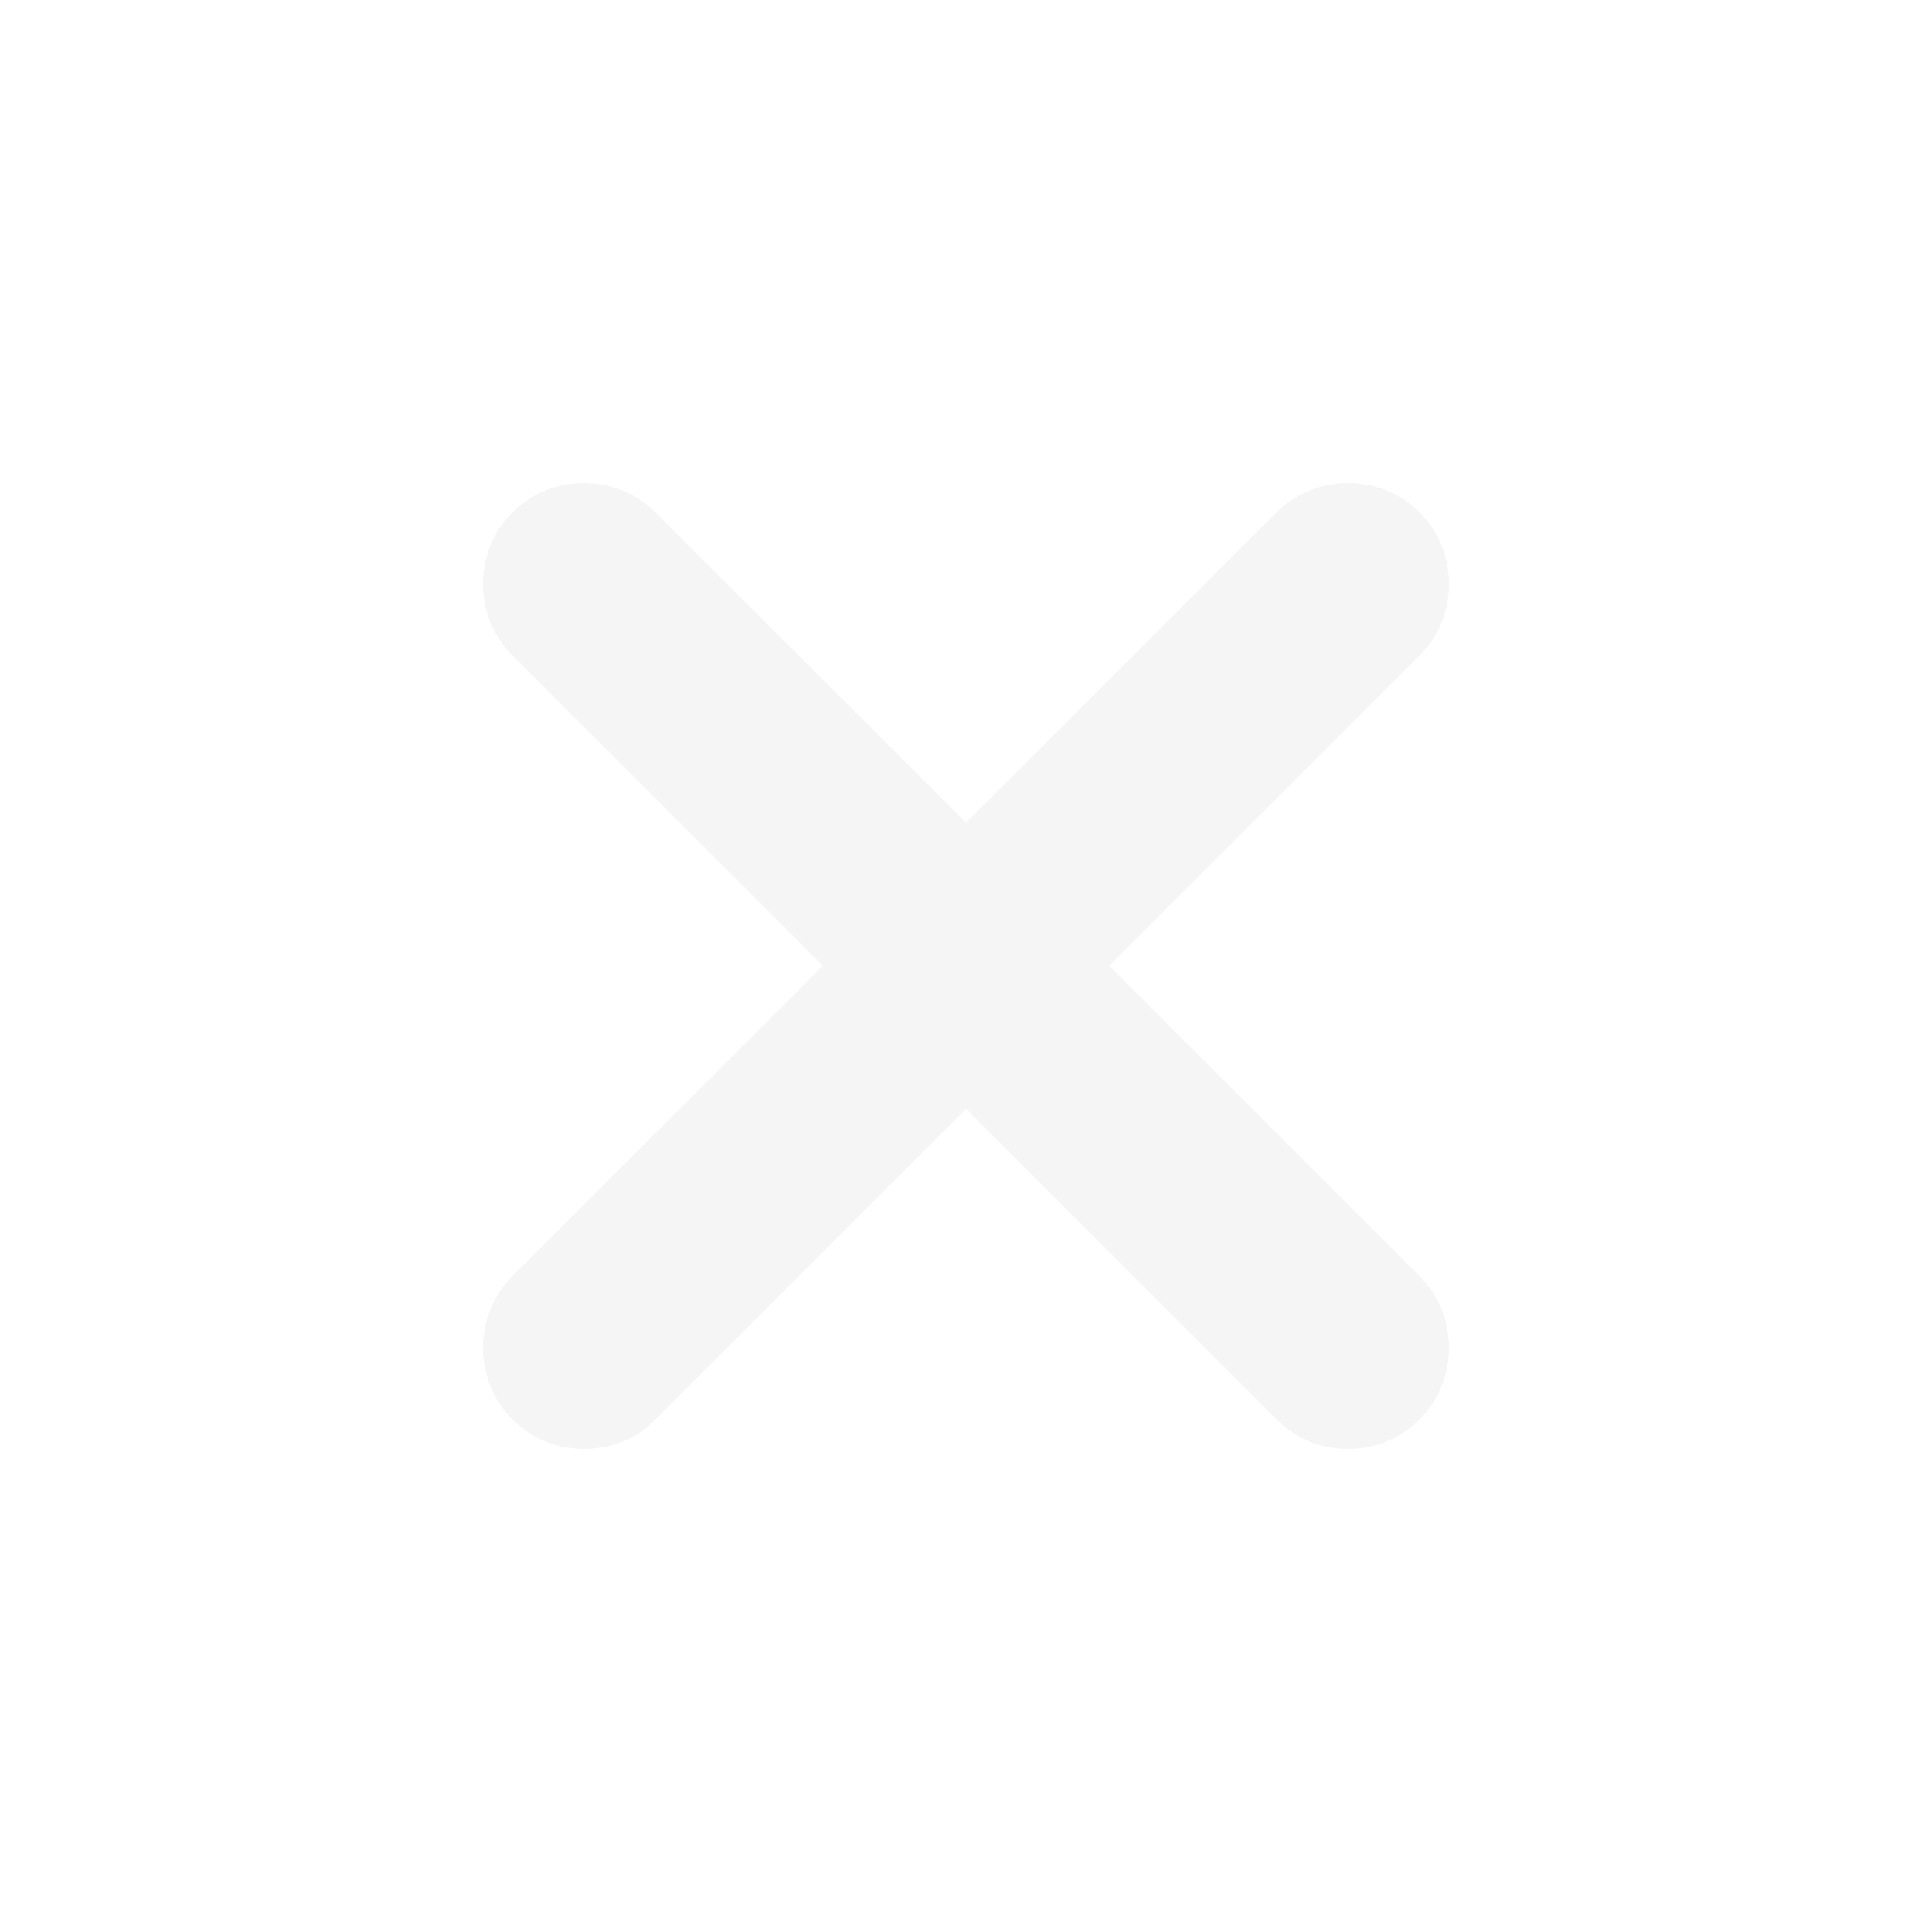
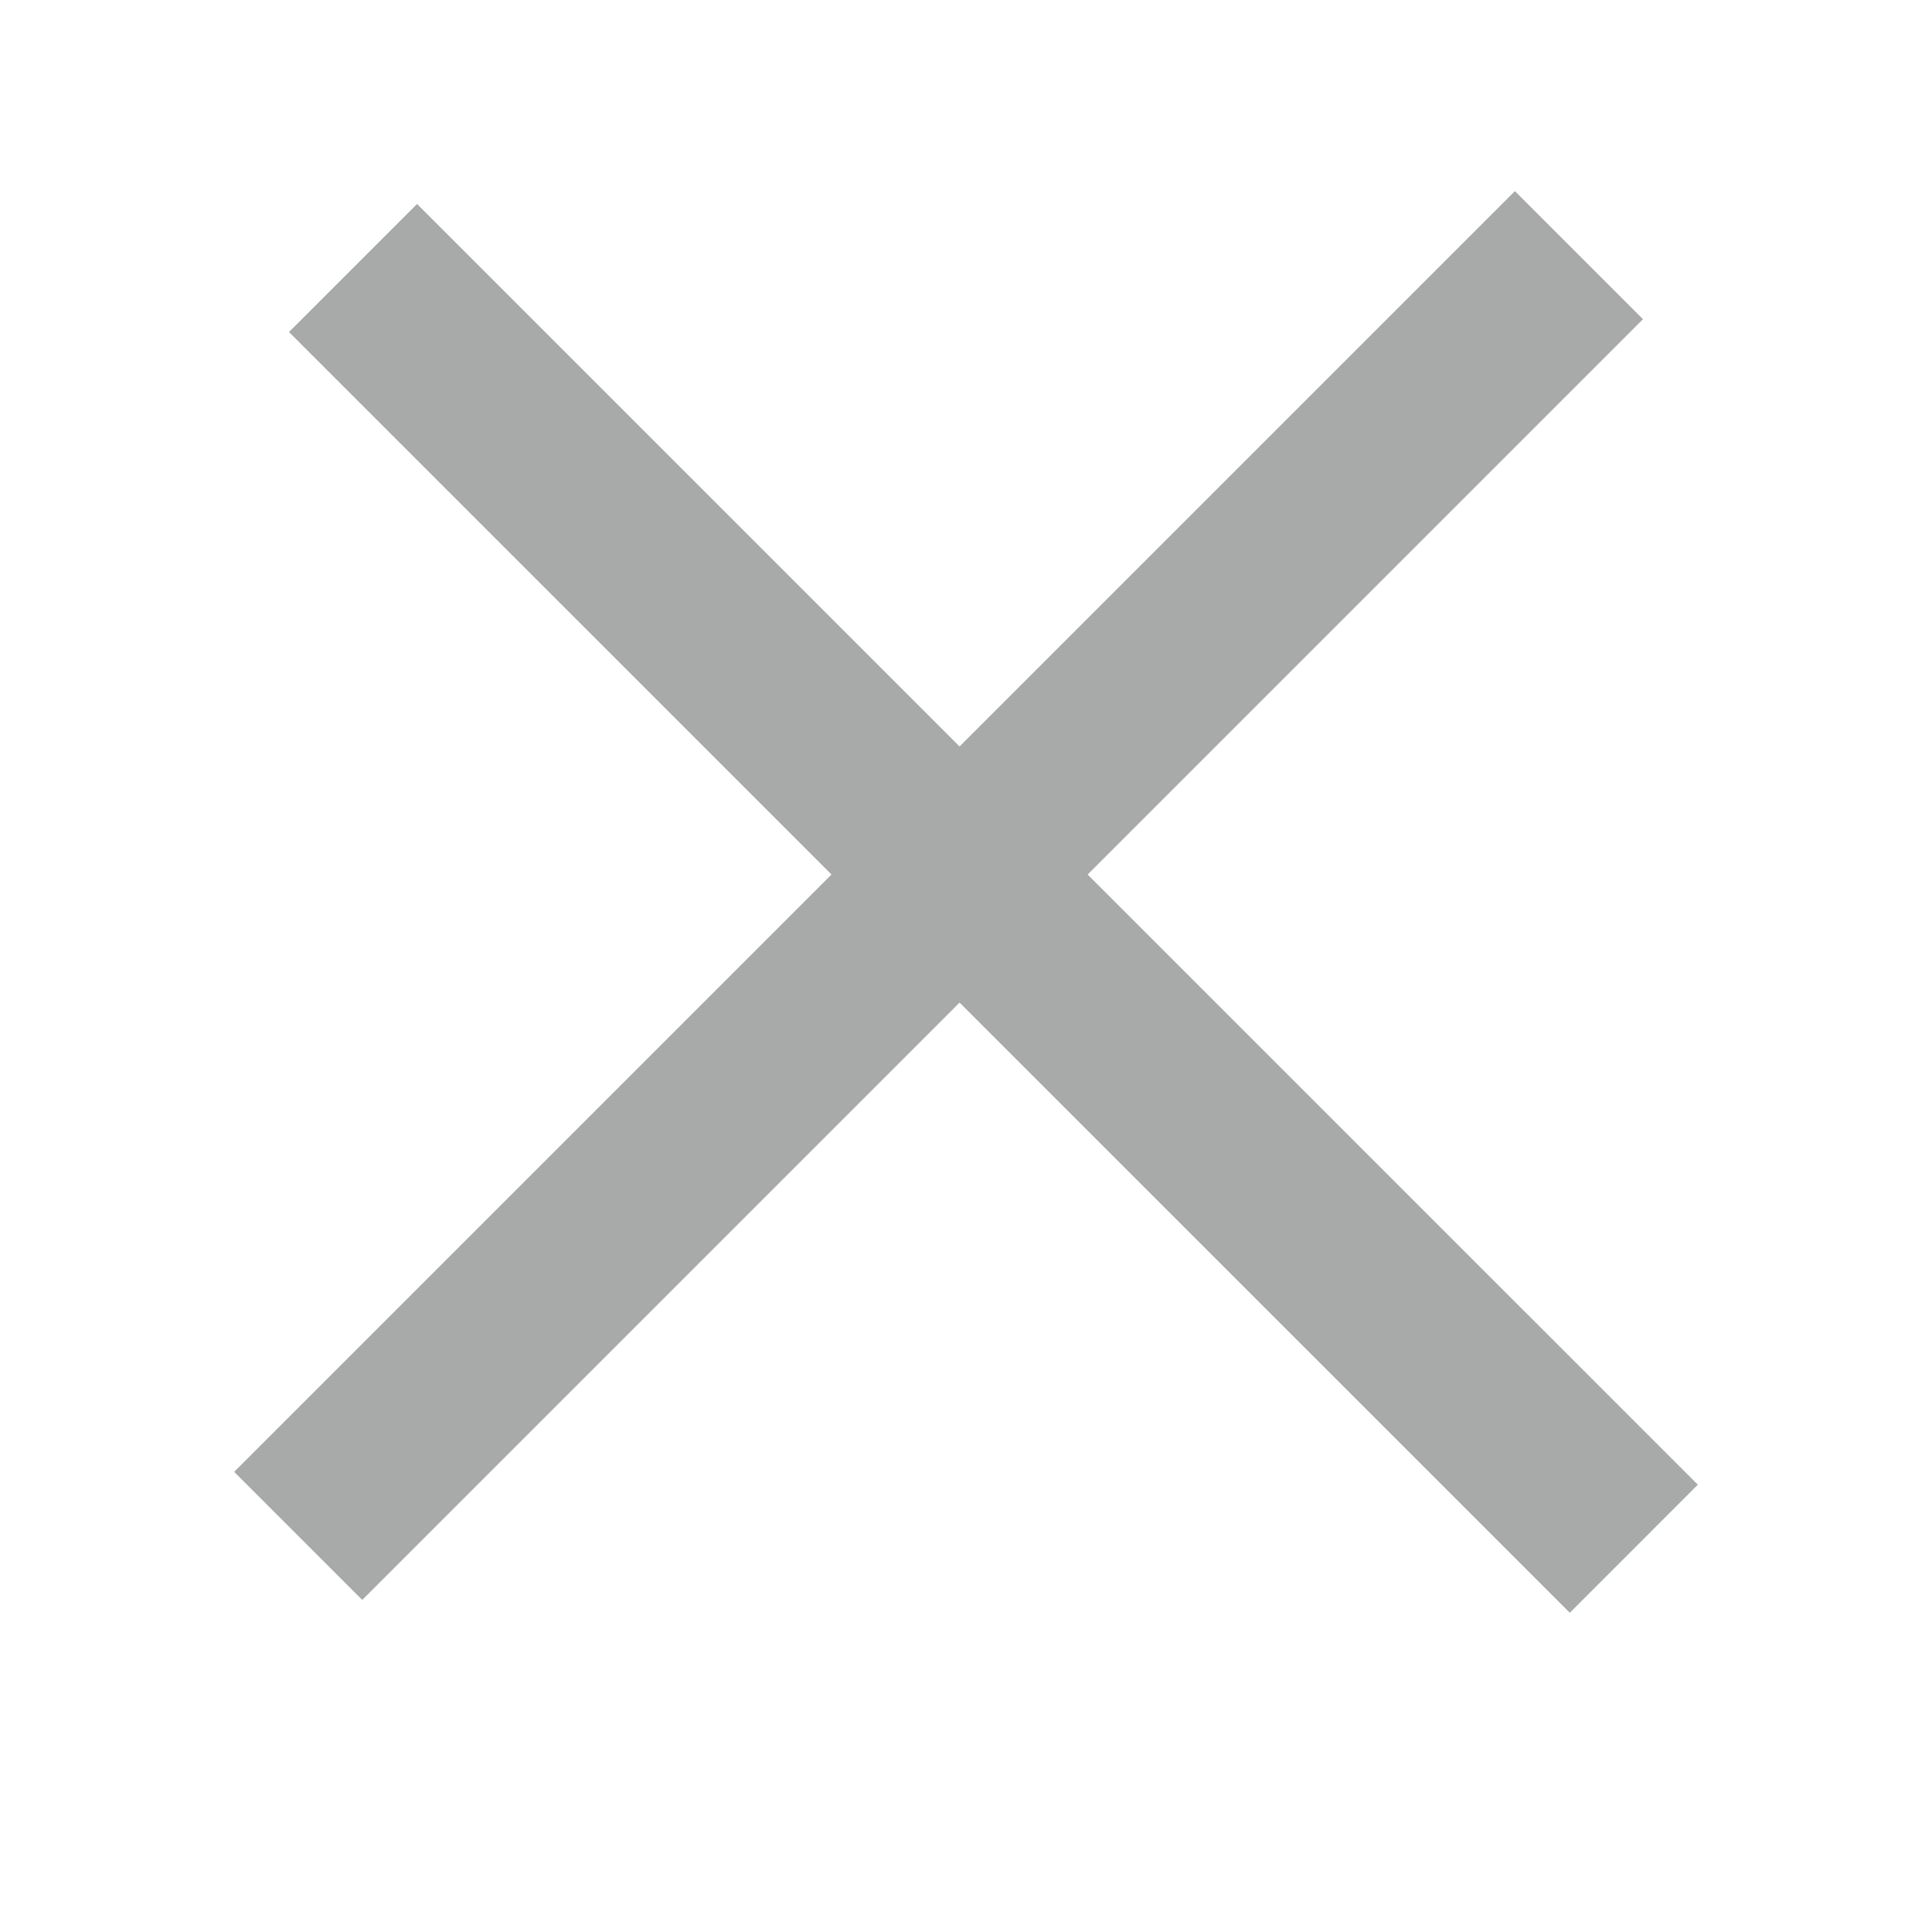
- <svg xmlns="http://www.w3.org/2000/svg" width="24" height="24" viewBox="0 0 24 24" fill="none">
-   <path d="M7.254 18C6.935 18 6.616 17.883 6.365 17.631C5.878 17.145 5.878 16.34 6.365 15.854L15.857 6.365C16.344 5.878 17.149 5.878 17.635 6.365C18.122 6.851 18.122 7.656 17.635 8.142L8.143 17.631C7.908 17.883 7.572 18 7.254 18Z" fill="#F5F5F5" />
-   <path d="M16.746 18C16.428 18 16.109 17.883 15.857 17.631L6.365 8.142C5.878 7.656 5.878 6.851 6.365 6.365C6.851 5.878 7.656 5.878 8.143 6.365L17.635 15.854C18.122 16.34 18.122 17.145 17.635 17.631C17.384 17.883 17.065 18 16.746 18Z" fill="#F5F5F5" />
+ <svg xmlns="http://www.w3.org/2000/svg" width="32" height="32" viewBox="0 0 32 32" fill="none">
+   <line x1="5.847" y1="4.439" x2="27.061" y2="25.652" stroke="#A8A9A9" stroke-width="3" />
+   <line x1="4.939" y1="25.439" x2="26.152" y2="4.226" stroke="#A8A9A9" stroke-width="3" />
</svg>
